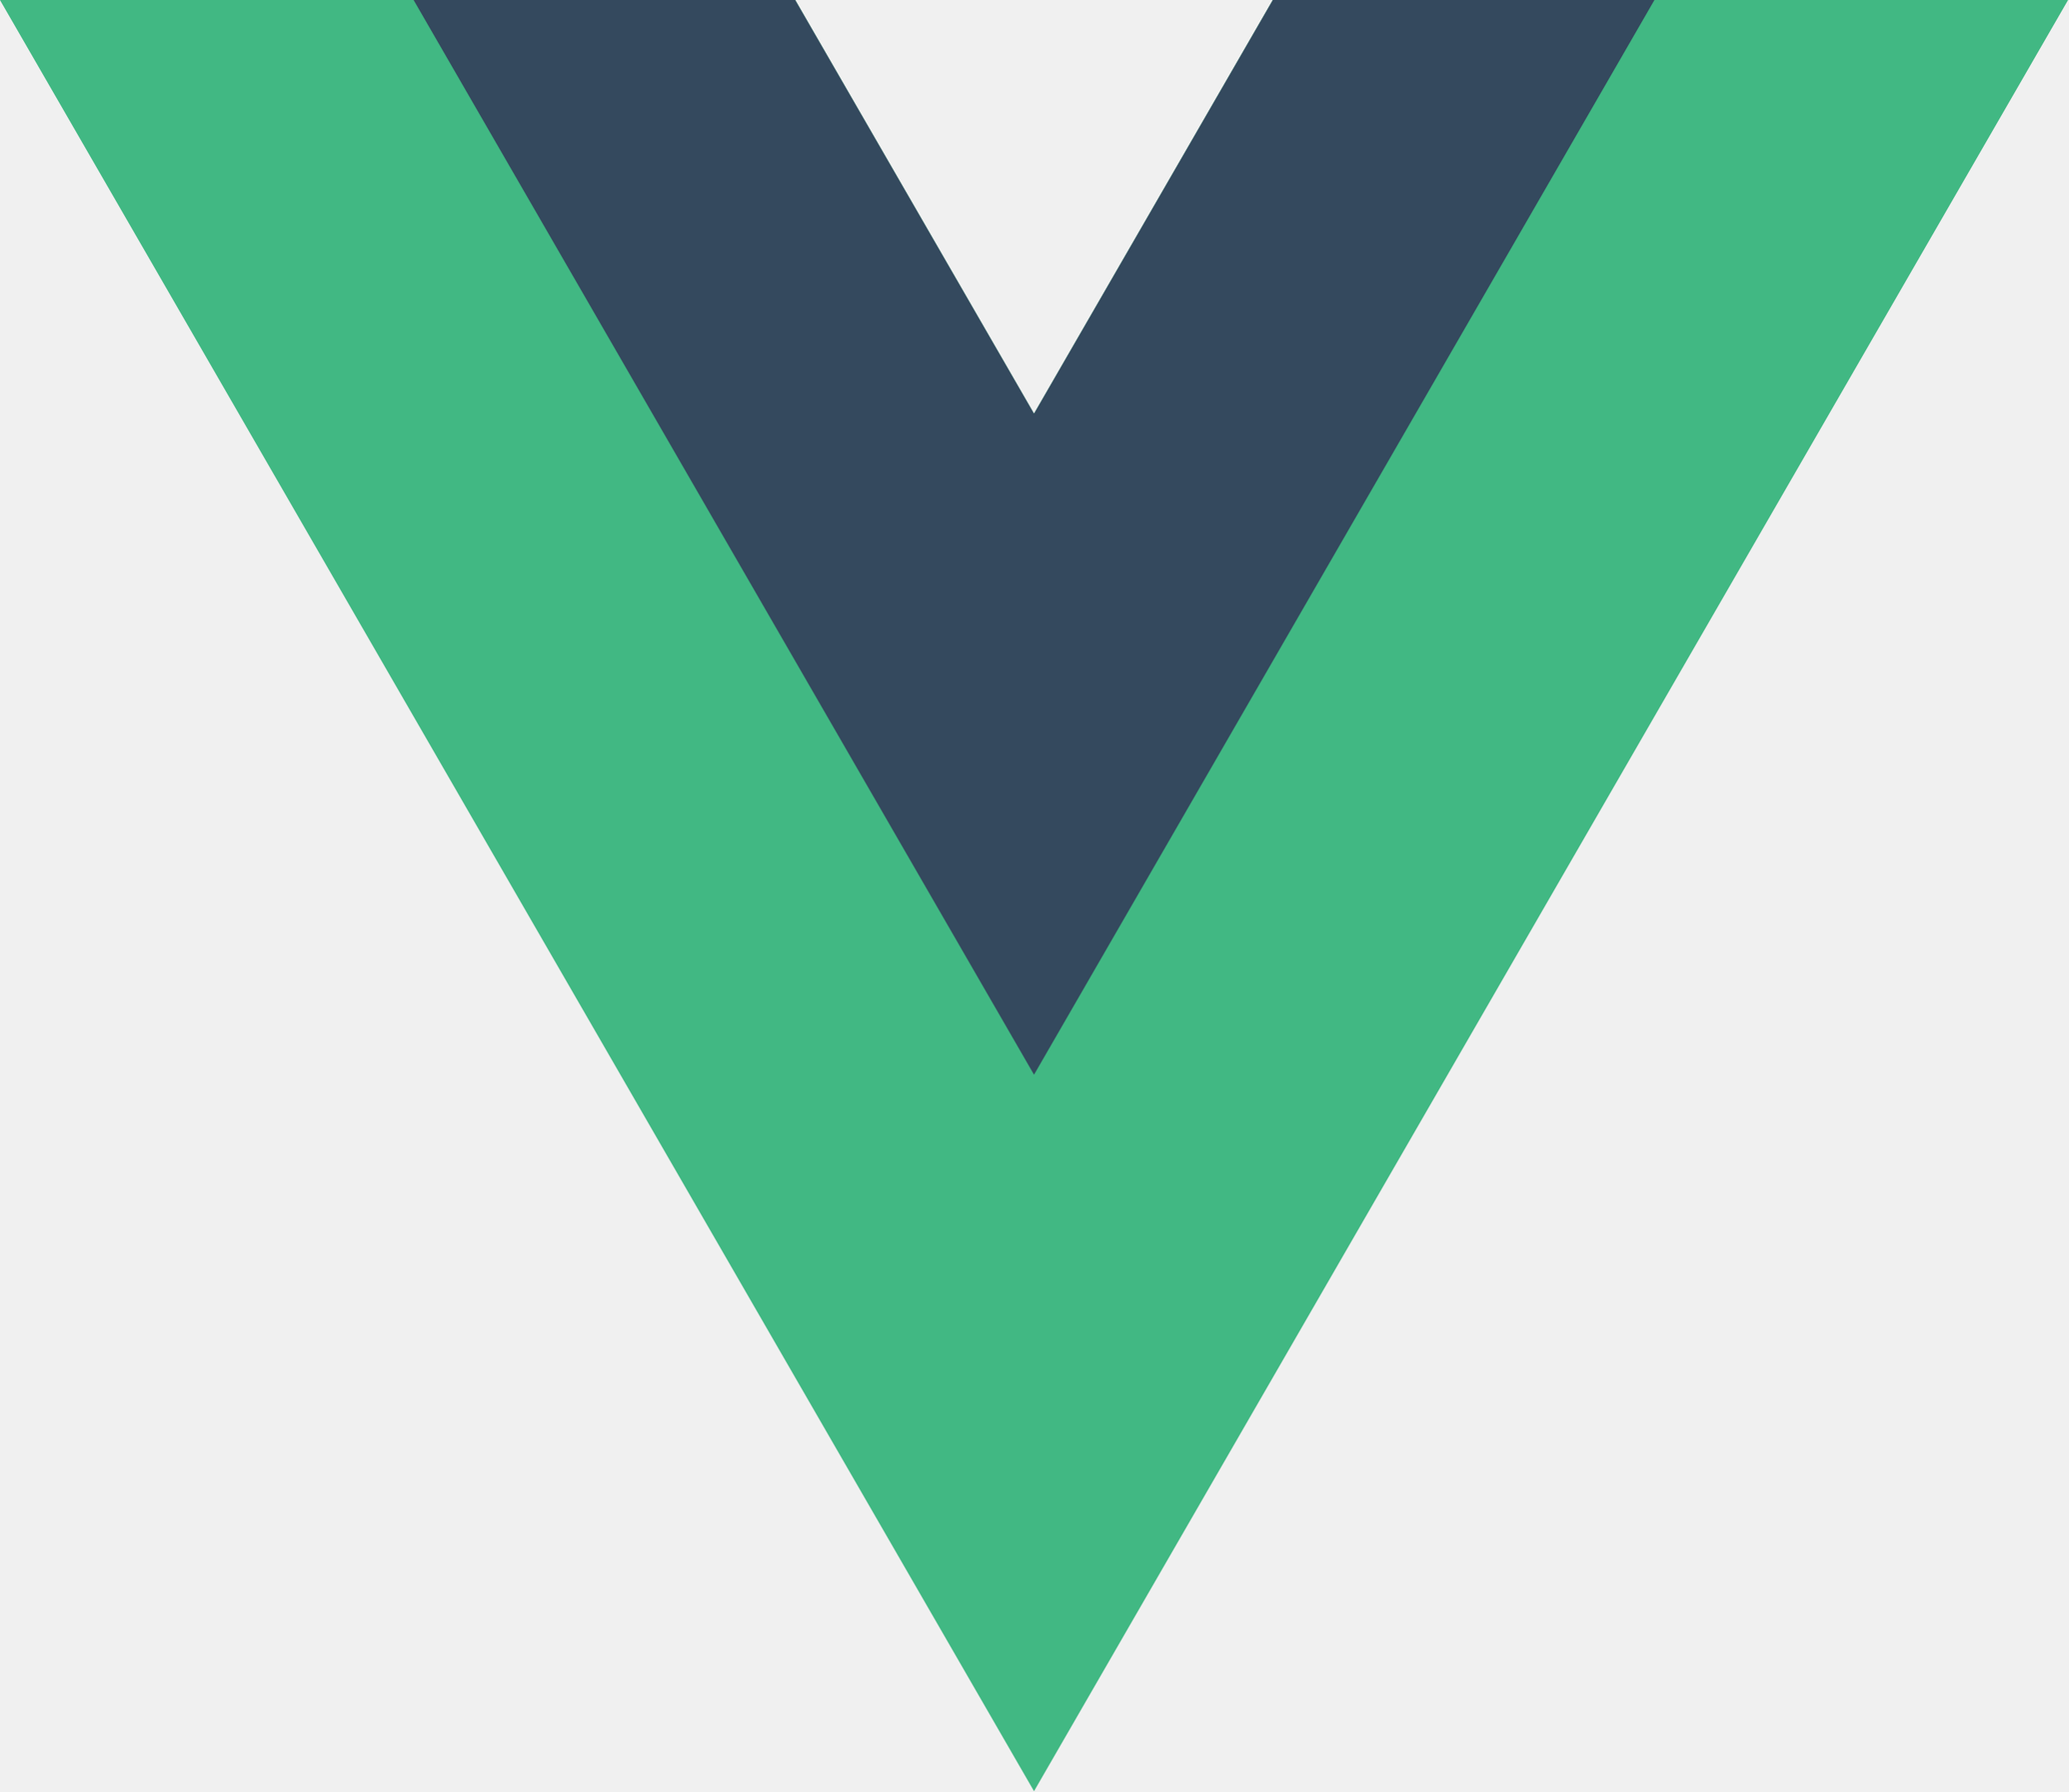
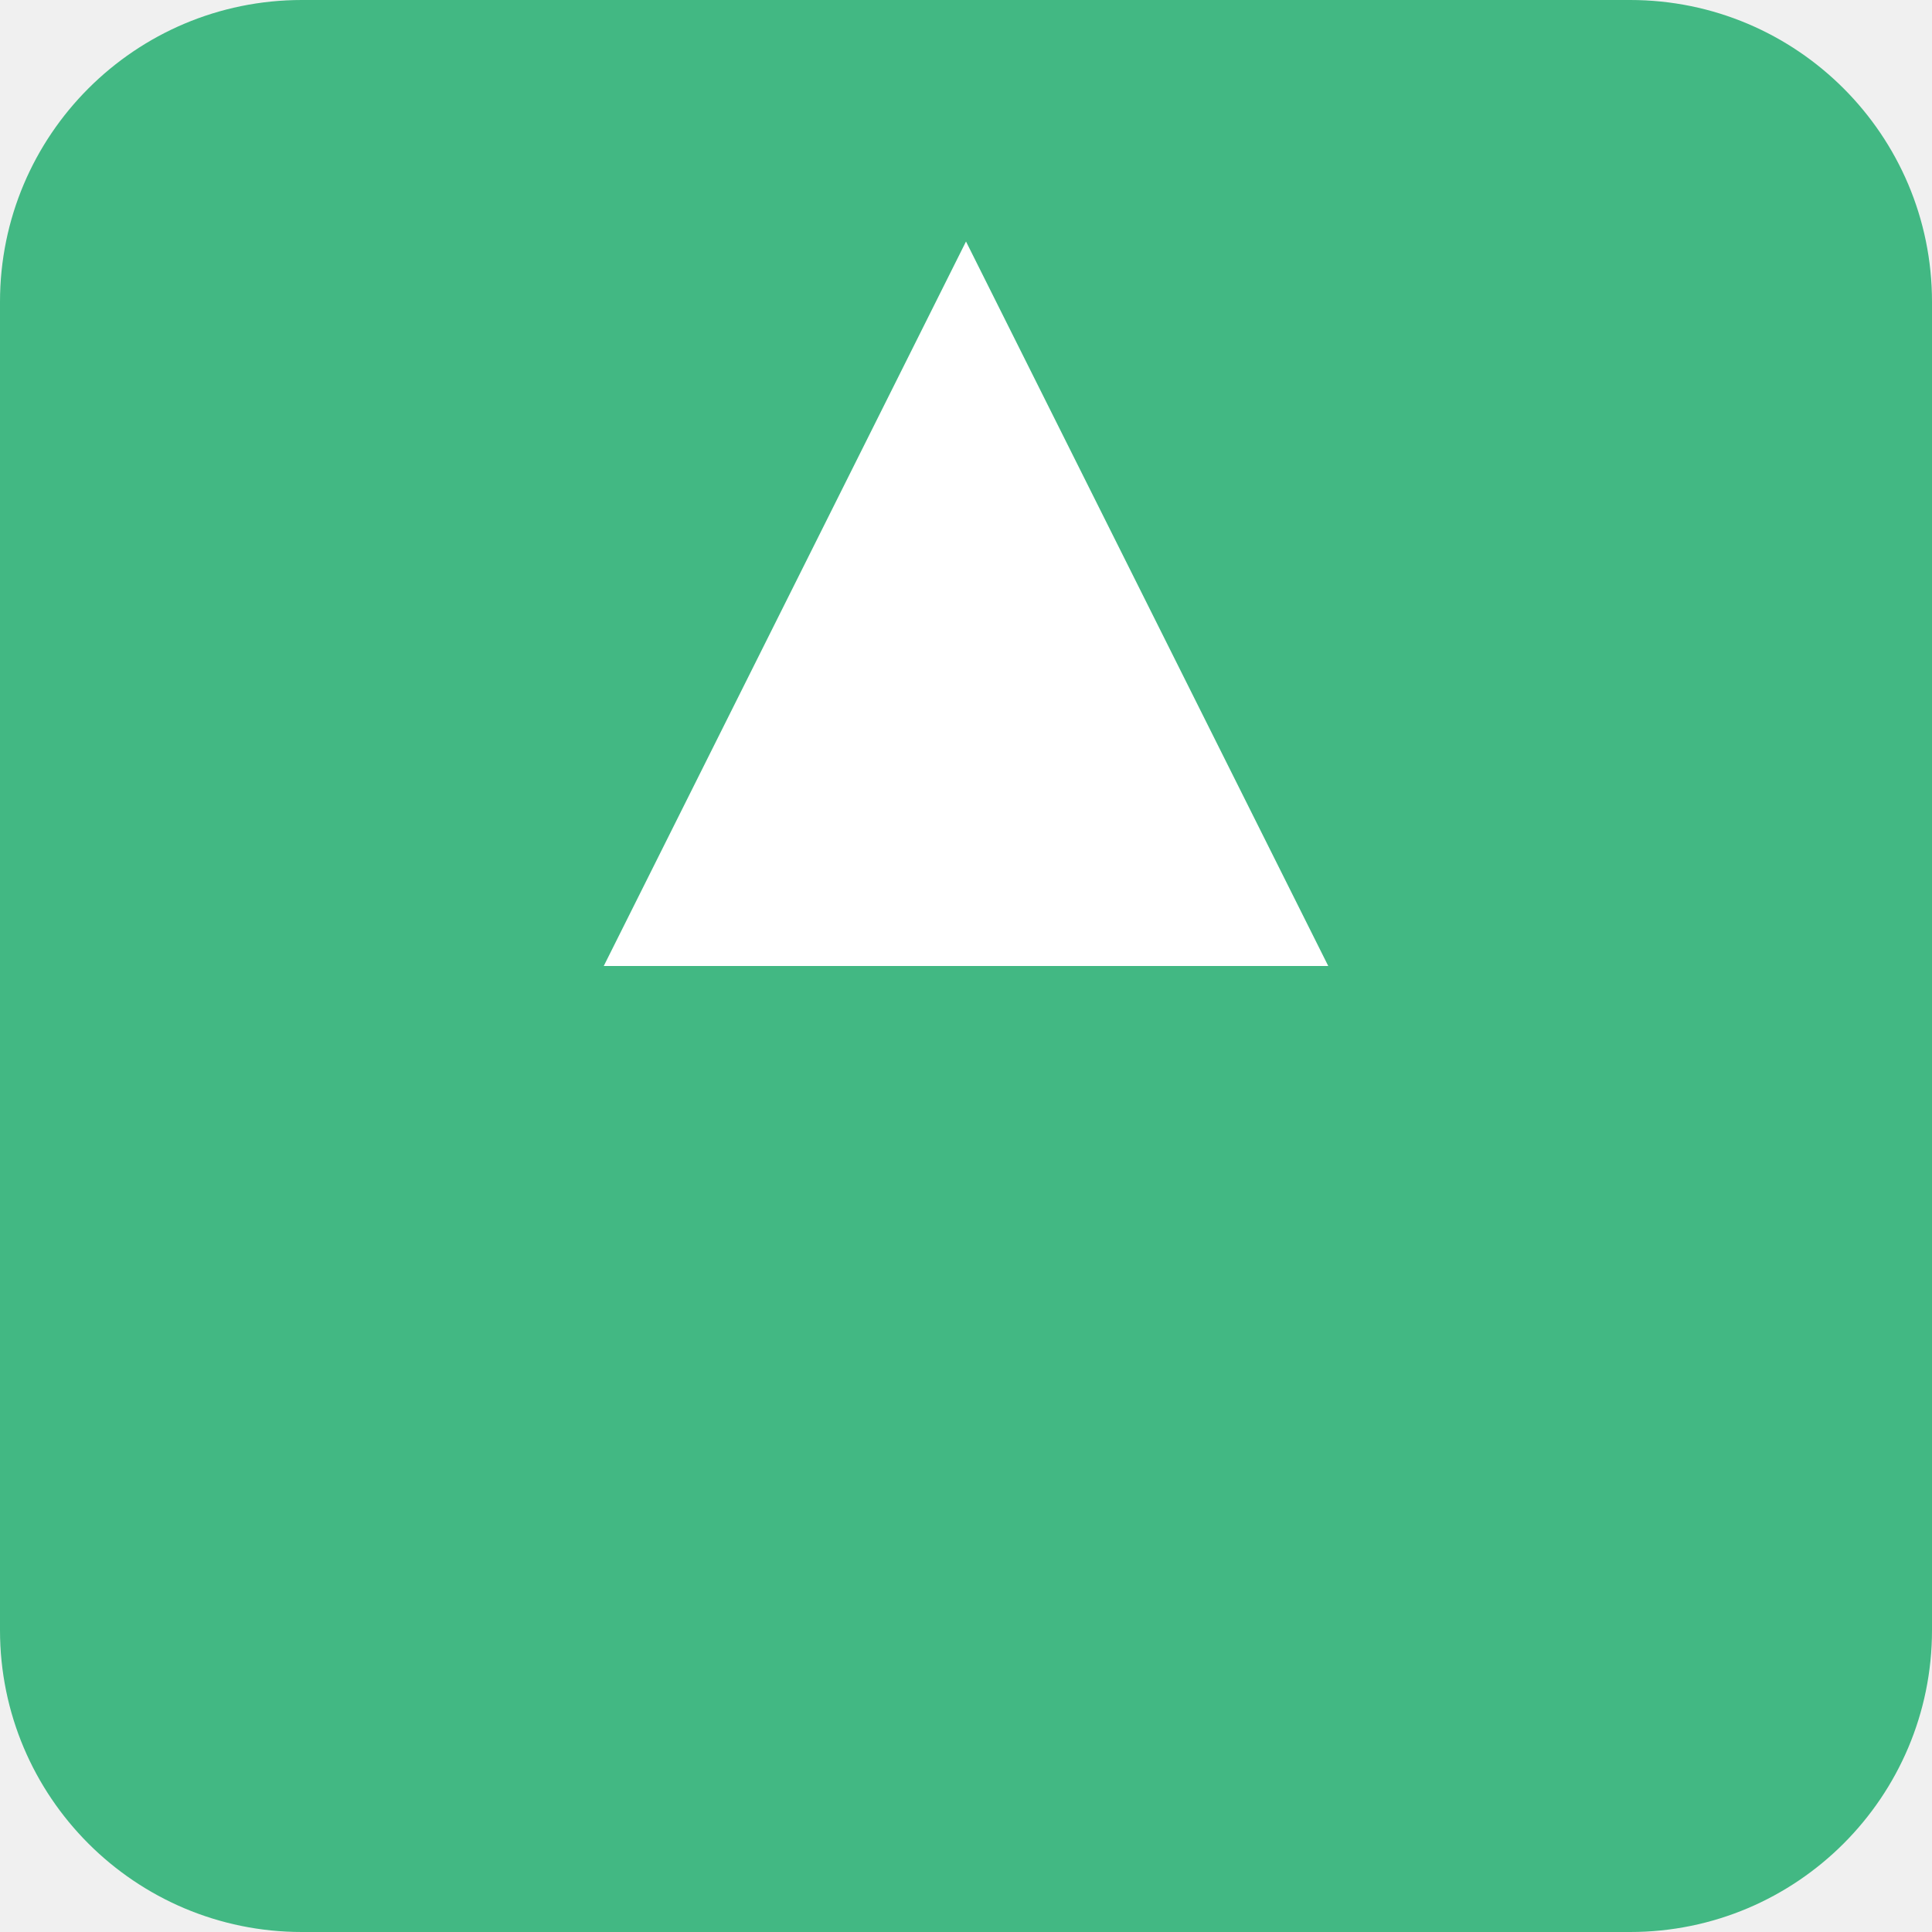
- <svg xmlns="http://www.w3.org/2000/svg" viewBox="0 0 261.76 226.69">
-   <path d="M161.096.001l-30.225 52.351L100.647.001H-.005l130.877 226.688L261.749.001z" fill="#41b883" />
-   <path d="M161.096.001l-30.225 52.351L100.647.001H52.346l78.526 136.01L209.398.001z" fill="#34495e" />
+ <svg xmlns="http://www.w3.org/2000/svg" width="128" height="128" viewBox="0 0 128 128">
+   <rect width="128" height="128" rx="20" fill="#42b883" />
+   <path d="M64 16l24 48H40l24-48z" fill="#fff" />
</svg>
